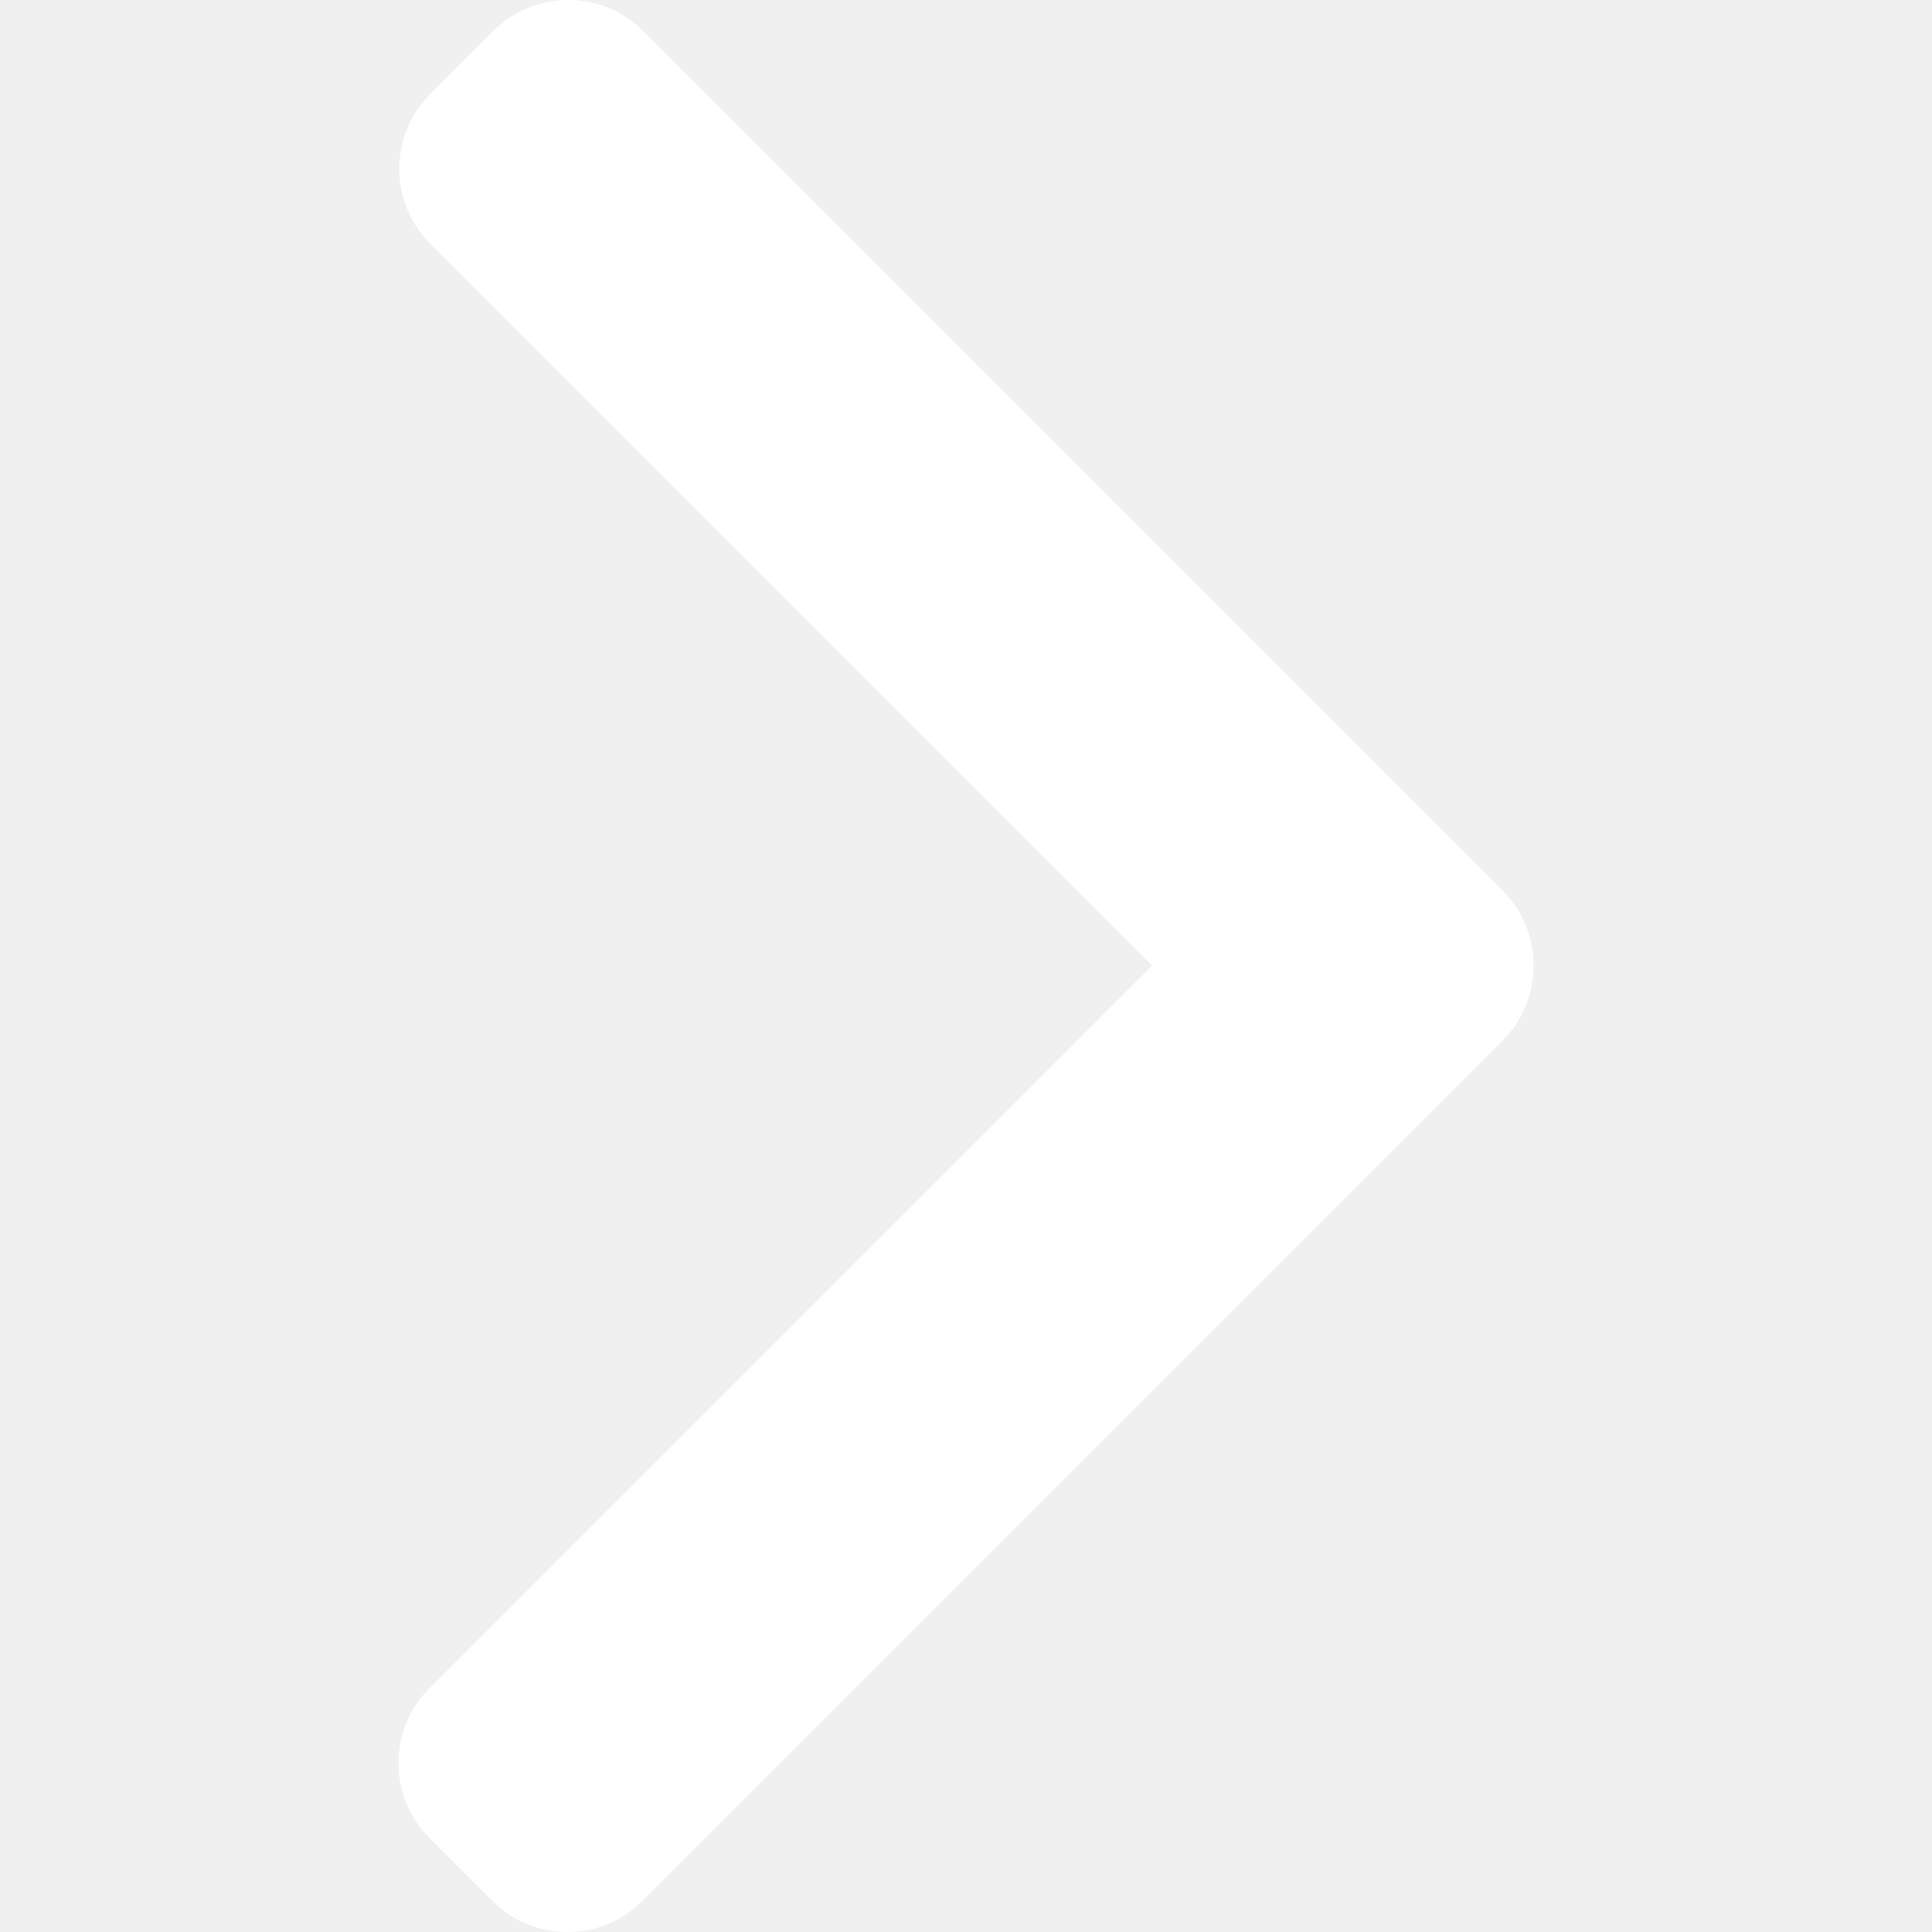
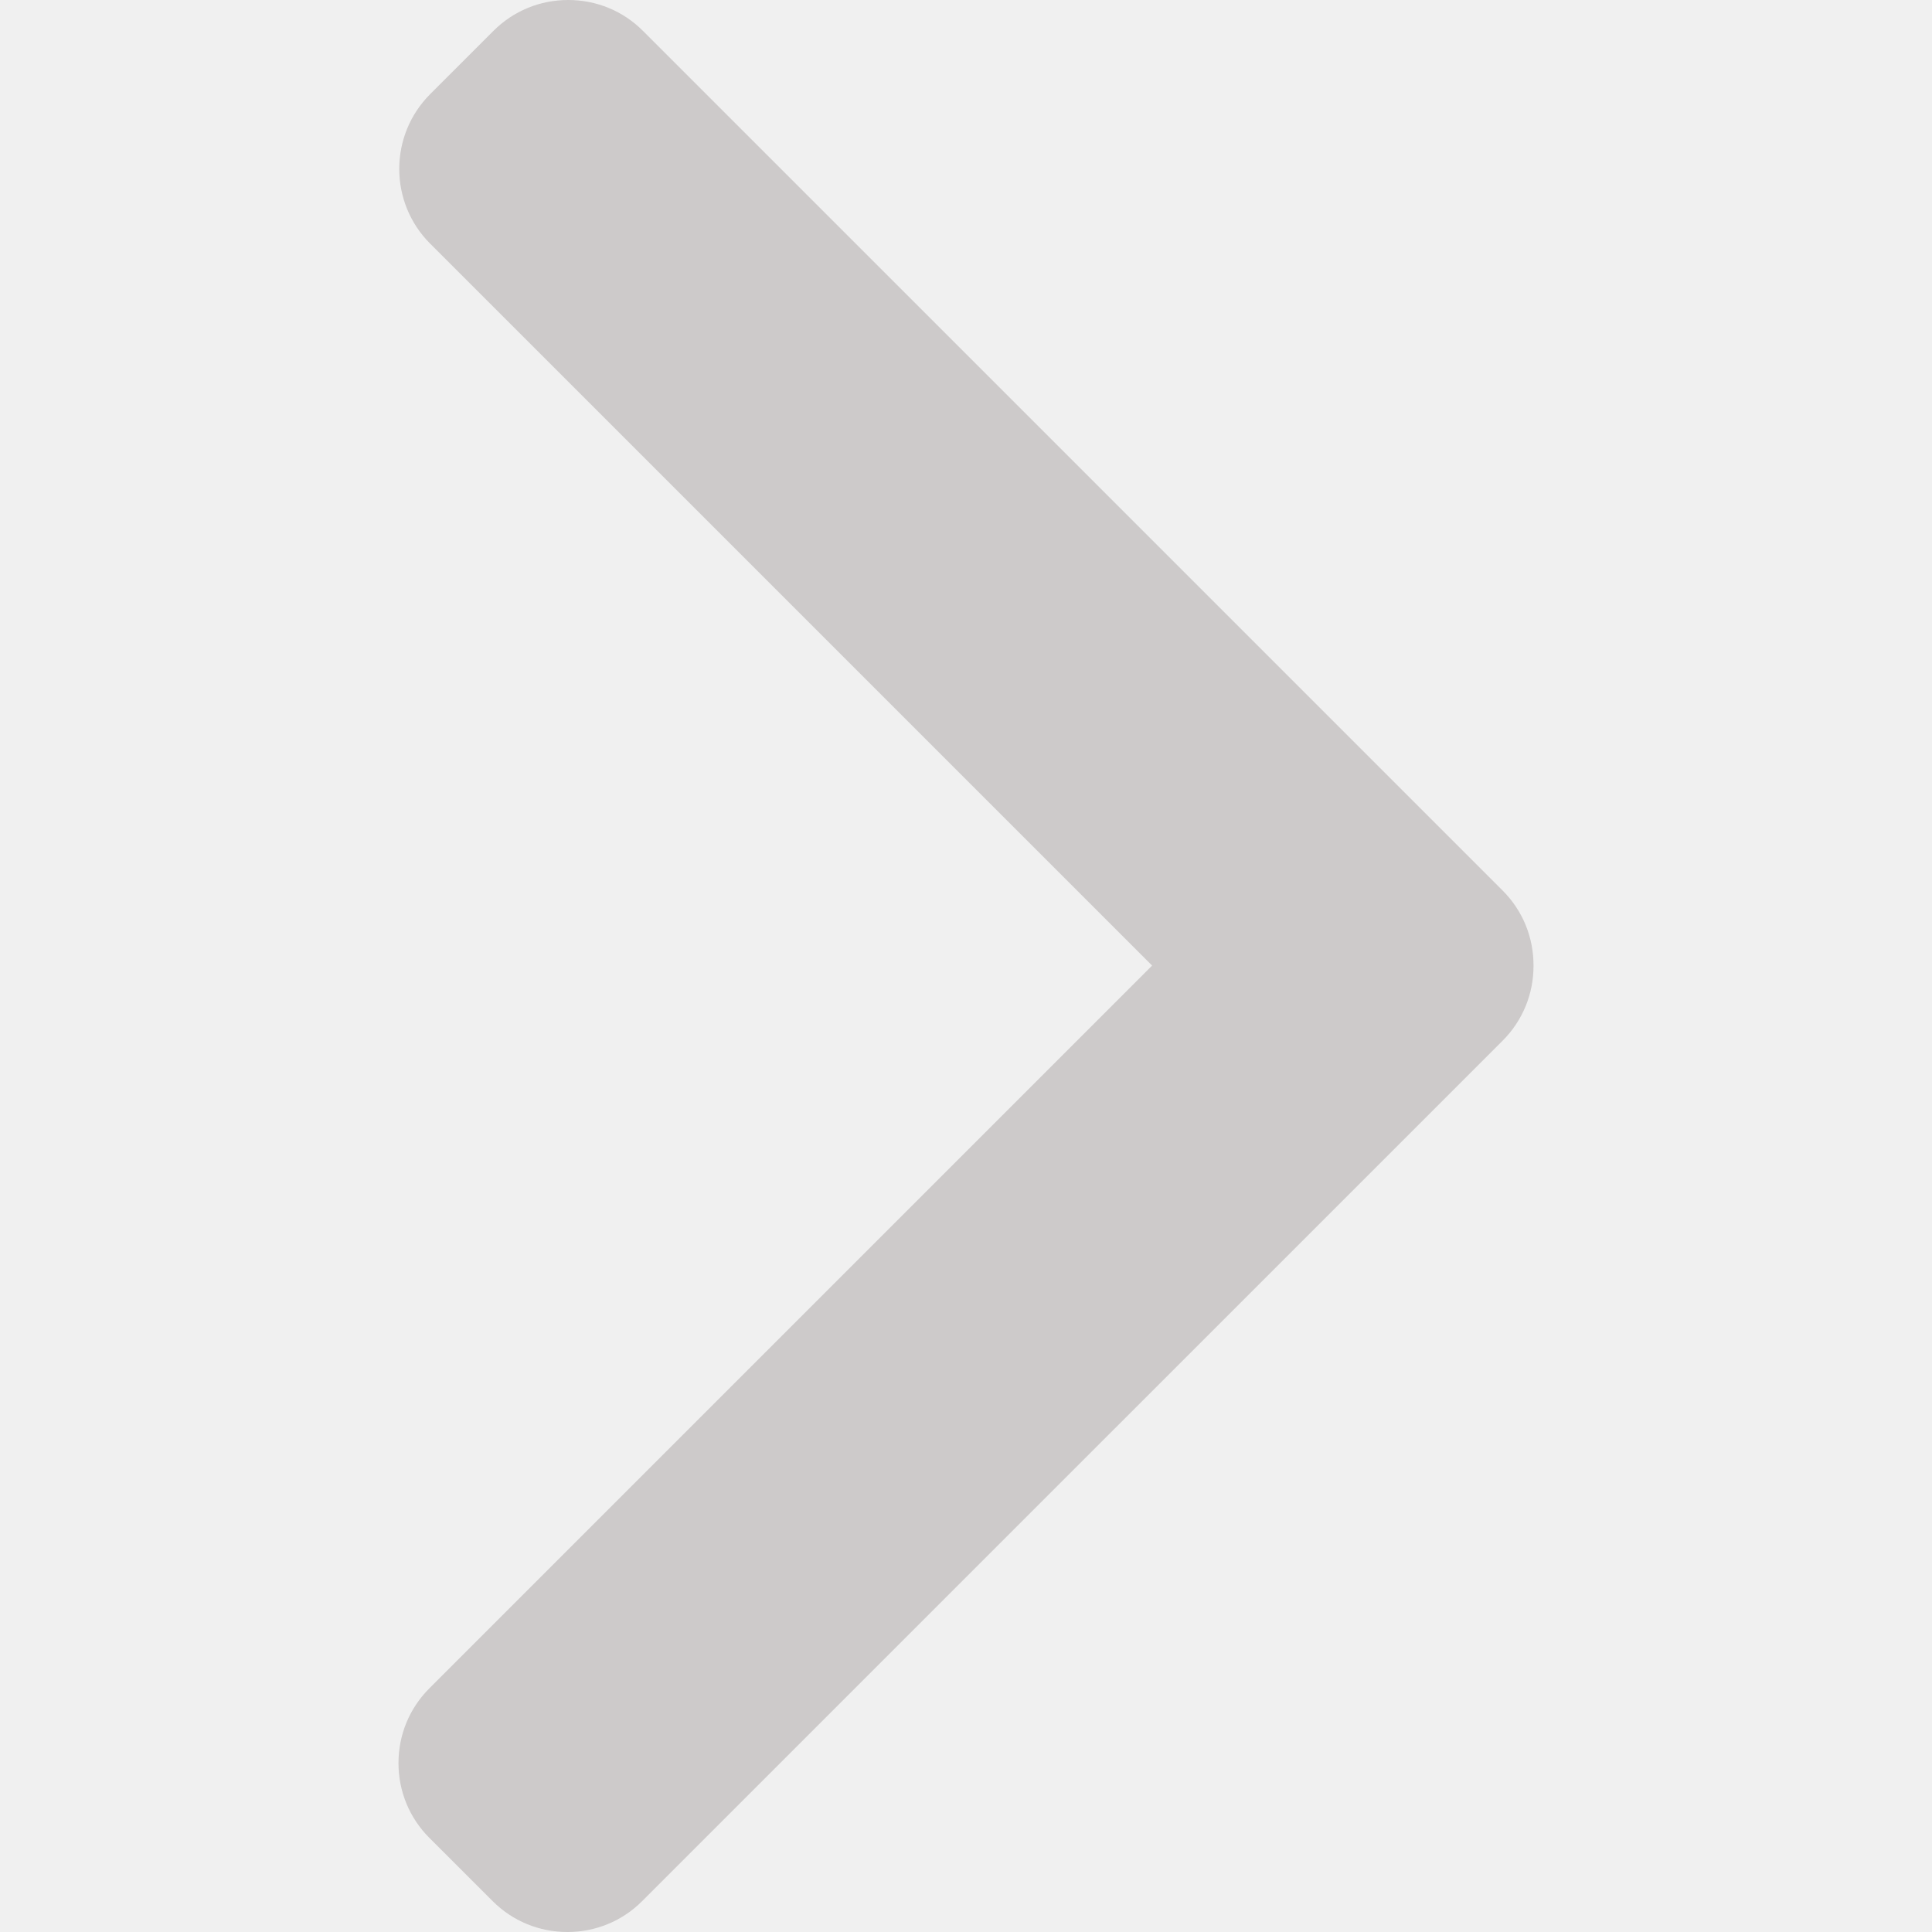
- <svg xmlns="http://www.w3.org/2000/svg" version="1.1" id="Layer_1" x="0px" y="0px" viewBox="0 0 492.004 492.004" style="enable-background:new 0 0 492.004 492.004;" xml:space="preserve" width="512px" height="512px" class="">
+ <svg xmlns="http://www.w3.org/2000/svg" version="1.1" id="Layer_1" x="0px" y="0px" viewBox="0 0 492.004 492.004" style="enable-background:new 0 0 492.004 492.004;" xml:space="preserve" width="512px" height="512px" class="hovered-paths">
  <g>
    <g>
      <g>
-         <path d="M382.678,226.804L163.73,7.86C158.666,2.792,151.906,0,144.698,0s-13.968,2.792-19.032,7.86l-16.124,16.12    c-10.492,10.504-10.492,27.576,0,38.064L293.398,245.9l-184.06,184.06c-5.064,5.068-7.86,11.824-7.86,19.028    c0,7.212,2.796,13.968,7.86,19.04l16.124,16.116c5.068,5.068,11.824,7.86,19.032,7.86s13.968-2.792,19.032-7.86L382.678,265    c5.076-5.084,7.864-11.872,7.848-19.088C390.542,238.668,387.754,231.884,382.678,226.804z" data-original="#000000" class="active-path" data-old_color="#000000" fill="#FFFFFF" />
+         <path d="M382.678,226.804L163.73,7.86C158.666,2.792,151.906,0,144.698,0s-13.968,2.792-19.032,7.86l-16.124,16.12    c-10.492,10.504-10.492,27.576,0,38.064L293.398,245.9l-184.06,184.06c-5.064,5.068-7.86,11.824-7.86,19.028    c0,7.212,2.796,13.968,7.86,19.04l16.124,16.116c5.068,5.068,11.824,7.86,19.032,7.86s13.968-2.792,19.032-7.86L382.678,265    c5.076-5.084,7.864-11.872,7.848-19.088C390.542,238.668,387.754,231.884,382.678,226.804z" data-original="#000000" class="hovered-path active-path" data-old_color="#000000" fill="#B9B4B4A3" />
      </g>
    </g>
  </g>
</svg>
